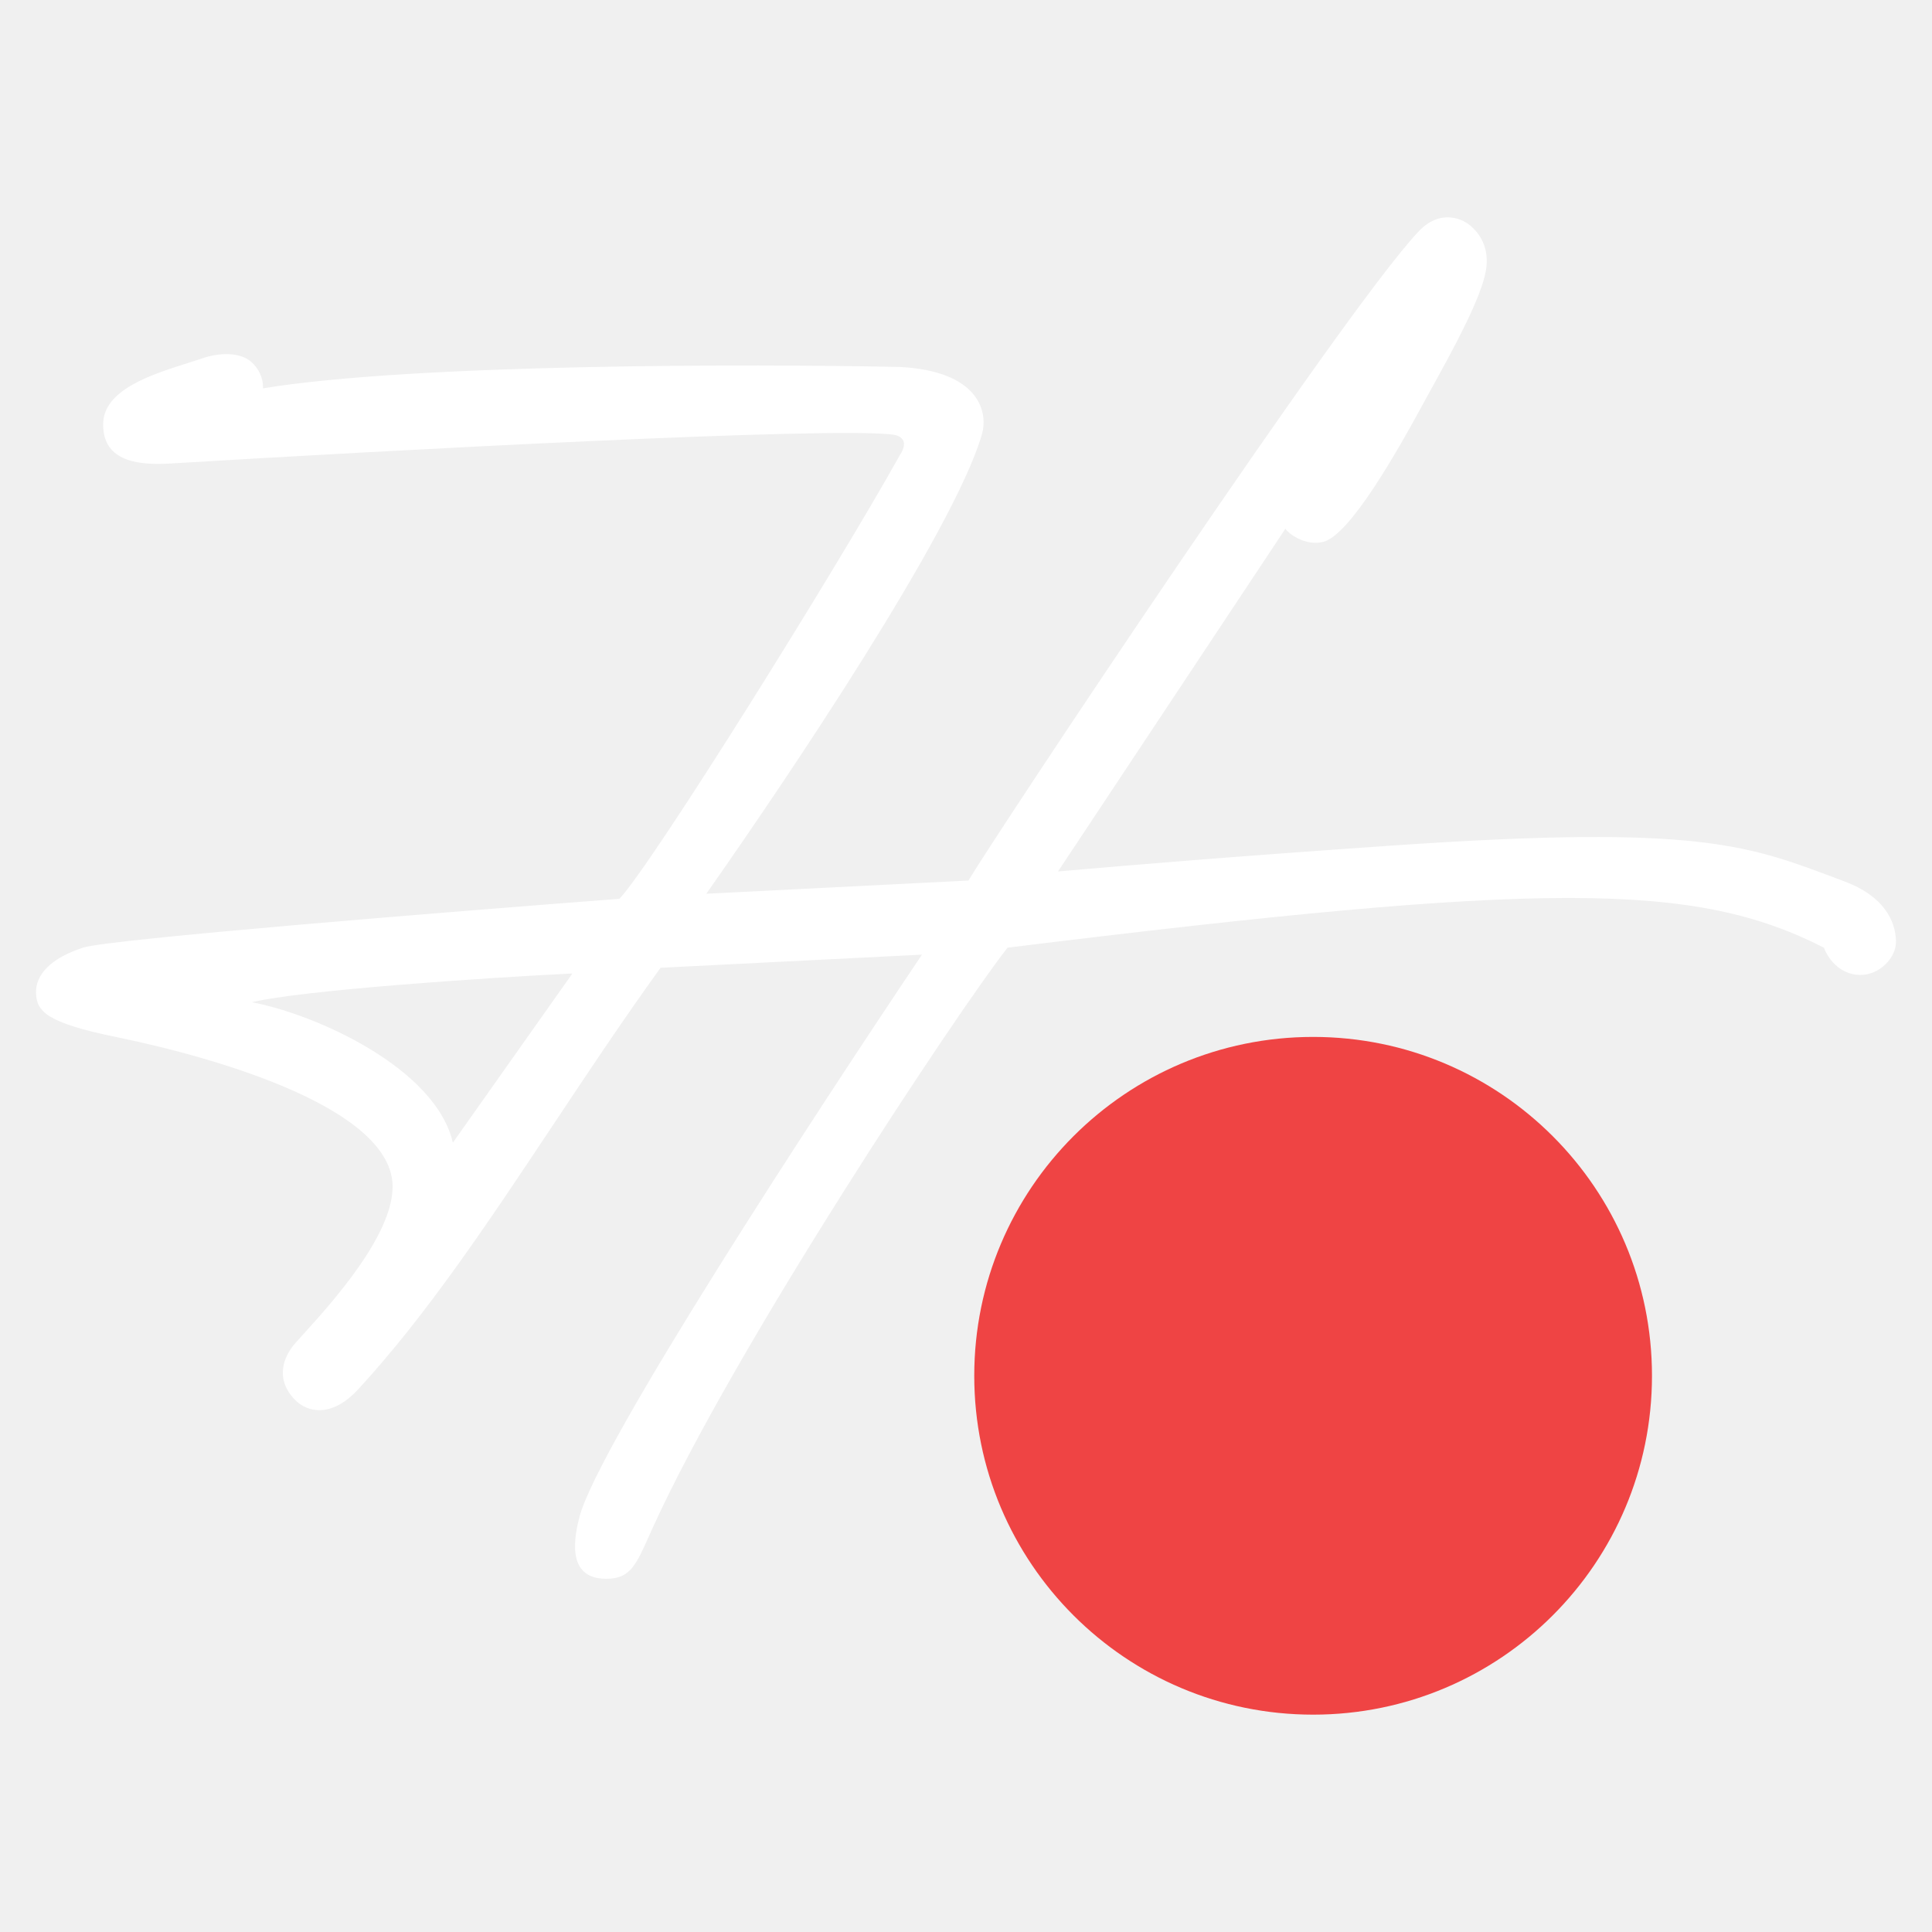
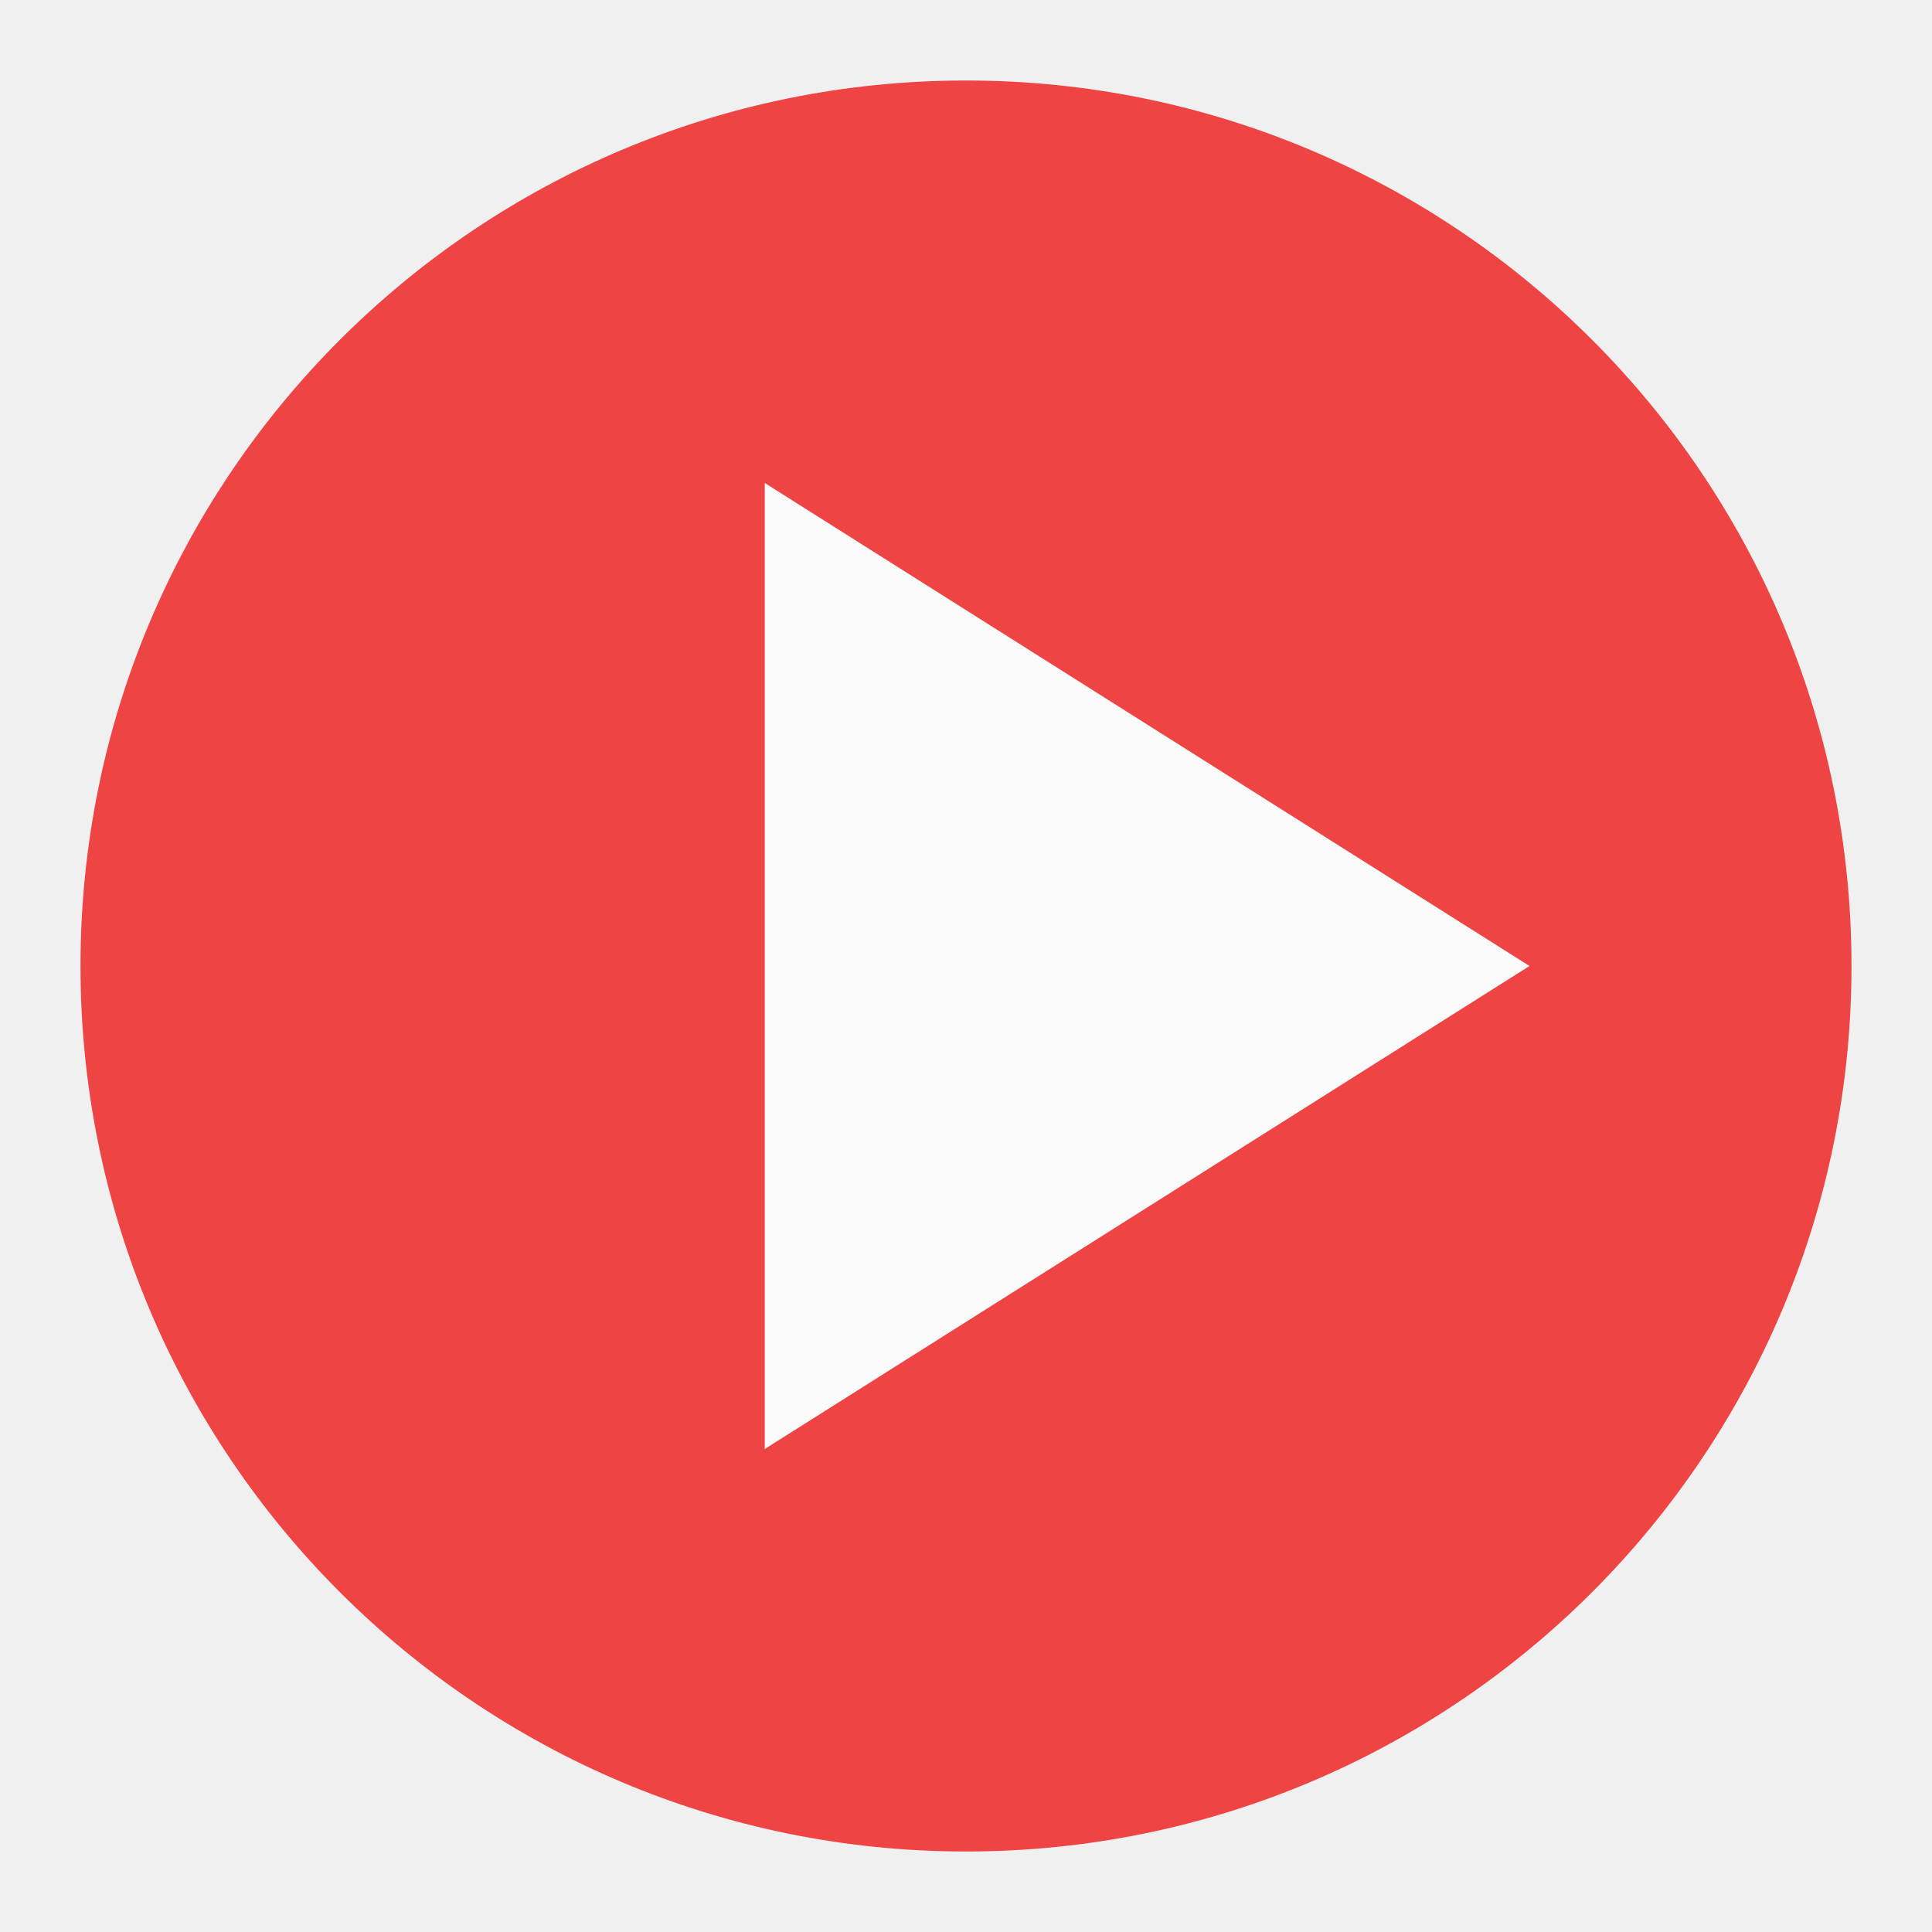
<svg xmlns="http://www.w3.org/2000/svg" width="48" height="48" viewBox="0 0 48 48" fill="none">
-   <circle cx="32.624" cy="34.181" r="8.419" fill="#EF4444" />
-   <path fill-rule="evenodd" clip-rule="evenodd" d="M4.659 9.022C3.762 9.306 2.572 9.683 2.563 10.531C2.553 11.398 3.3 11.579 4.26 11.514C9.621 11.19 20.714 10.593 22.198 10.8C22.352 10.822 22.605 10.936 22.352 11.315C20.824 14.062 16.201 21.478 15.389 22.331C11.221 22.648 2.723 23.333 2.074 23.541C1.262 23.802 0.88 24.215 0.895 24.674C0.91 25.133 1.166 25.411 2.869 25.761C5.557 26.313 9.754 27.575 9.754 29.484C9.754 30.701 8.23 32.383 7.539 33.145C7.456 33.237 7.384 33.316 7.329 33.379C7.046 33.703 6.821 34.258 7.329 34.778C7.643 35.099 8.244 35.227 8.9 34.516C10.605 32.665 12.129 30.373 13.73 27.966C14.588 26.675 15.469 25.351 16.411 24.044L22.906 23.718C20.256 27.662 14.86 35.917 14.398 37.683C14.226 38.338 14.118 39.267 15.131 39.223C15.66 39.199 15.81 38.866 16.122 38.167C16.155 38.095 16.189 38.019 16.225 37.939C18.254 33.475 23.784 25.135 25.032 23.545C38.388 21.898 42.084 21.898 45.316 23.545C45.393 23.768 45.68 24.217 46.215 24.222C46.691 24.227 47.116 23.799 47.105 23.379C47.092 22.875 46.803 22.264 45.825 21.898C43.456 21.012 42.354 20.47 34.524 21.012C30.438 21.296 28.421 21.466 26.286 21.651L31.935 13.136C32.044 13.291 32.458 13.567 32.875 13.463C33.532 13.299 34.693 11.257 35.378 9.994C35.442 9.877 35.514 9.746 35.591 9.606C36.087 8.706 36.806 7.403 36.919 6.71C36.98 6.334 36.9 5.937 36.56 5.632C36.361 5.44 35.793 5.17 35.243 5.752C33.364 7.738 24.787 20.665 24.06 21.877L17.548 22.205C19.552 19.353 23.688 13.211 24.393 10.8C24.568 10.202 24.284 9.214 22.352 9.117C18.638 9.039 10.273 9.036 6.533 9.648C6.546 9.392 6.424 9.156 6.252 8.999C5.947 8.722 5.4 8.775 5.041 8.898C4.923 8.938 4.794 8.979 4.659 9.022ZM11.251 28.389C10.825 26.542 7.862 25.203 6.257 24.9C7.495 24.601 12.077 24.29 14.221 24.186L11.251 28.389Z" fill="white" />
+   <circle cx="24" cy="24" r="22" fill="#EF4444" />
+   <polygon points="19,12 19,36 38,24" fill="#fafafa" />
</svg>
